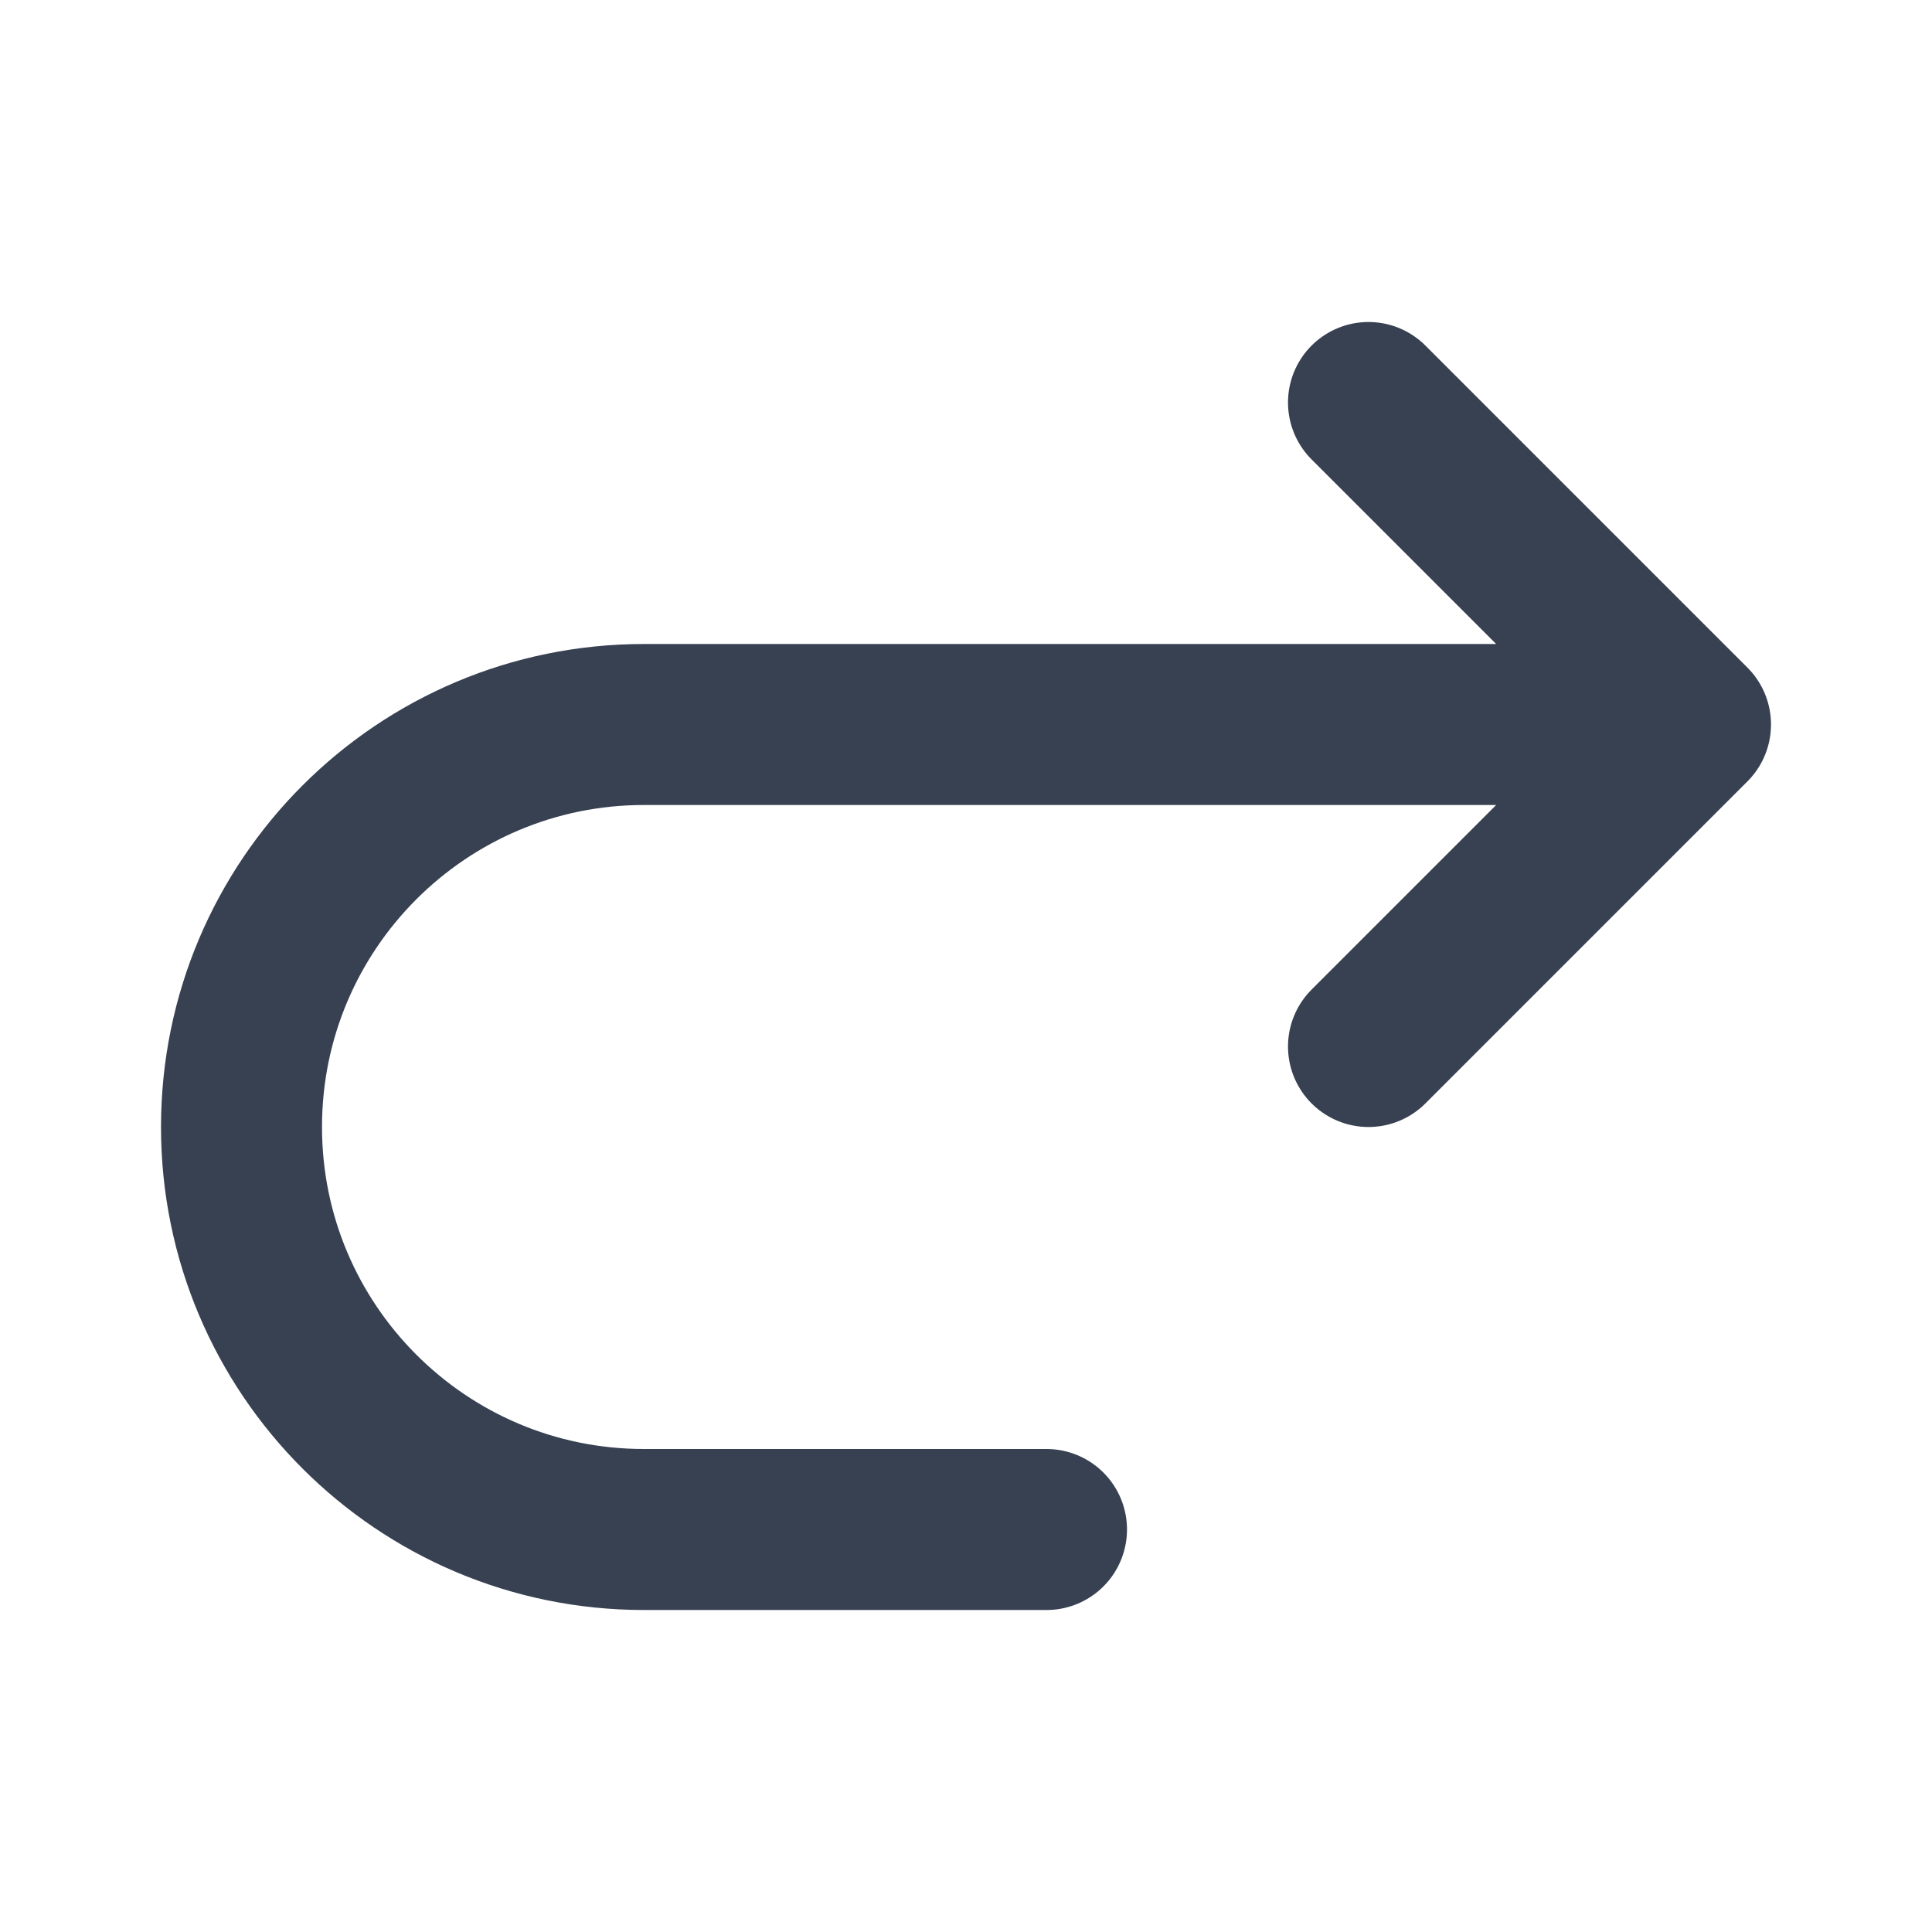
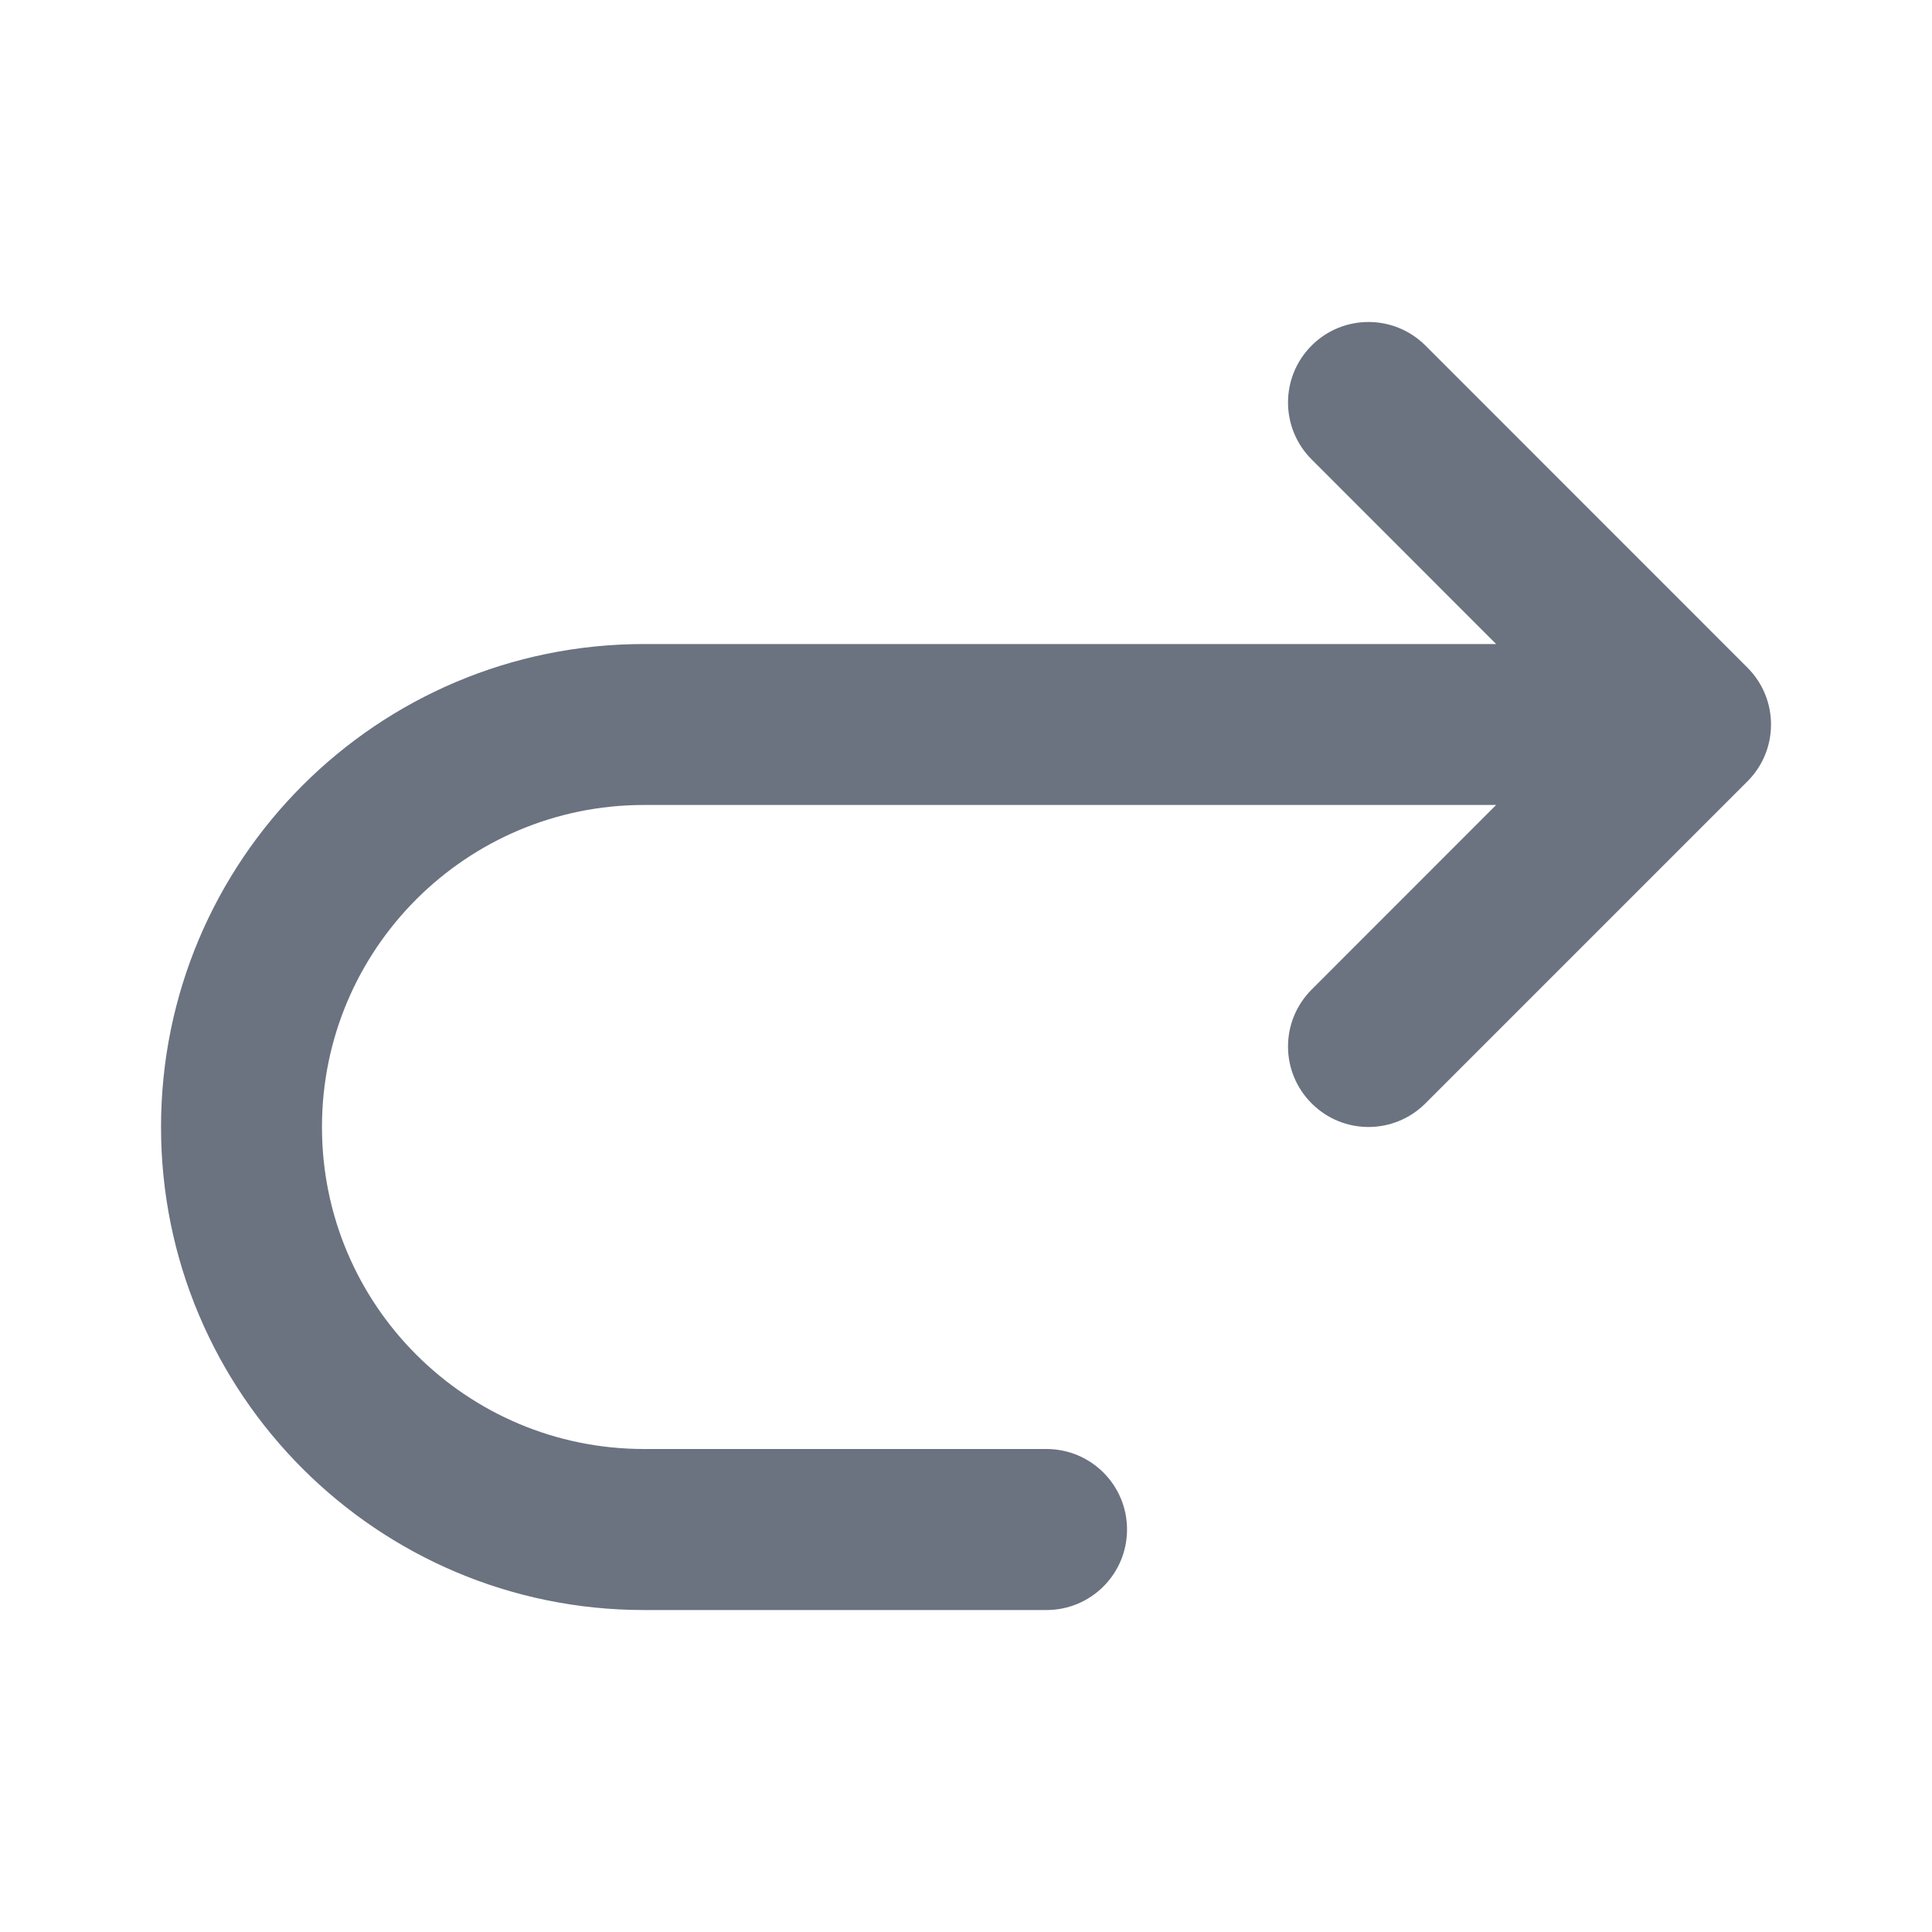
- <svg xmlns="http://www.w3.org/2000/svg" preserveAspectRatio="none" overflow="visible" style="display: block;" width="24" height="24" viewBox="0 0 24 24" fill="none">
-   <g id="ArrowUndoUpRightIcon">
-     <path id="Vector" d="M17 5L21 9L17 13M21 9H8C5.239 9 3 11.239 3 14C3 16.761 5.239 19 8 19H13" stroke-width="2" stroke-linecap="round" stroke-linejoin="round" stroke="#374151" />
+ <svg xmlns="http://www.w3.org/2000/svg" preserveAspectRatio="none" overflow="visible" style="display: block;" width="20" height="20" viewBox="0 0 20 20" fill="none">
+   <g id="Icon">
+     <path id="Vector" d="M1.667 11.667C1.667 8.905 3.905 6.667 6.667 6.667H15.488L13.578 4.756C13.252 4.43 13.252 3.903 13.578 3.577C13.903 3.252 14.43 3.252 14.756 3.577L18.089 6.911C18.415 7.236 18.415 7.764 18.089 8.089L14.756 11.422C14.43 11.748 13.903 11.748 13.578 11.422C13.252 11.097 13.252 10.57 13.578 10.244L15.488 8.333H6.667C4.826 8.333 3.333 9.826 3.333 11.667C3.333 13.508 4.826 15 6.667 15H10.833C11.294 15 11.667 15.373 11.667 15.833C11.667 16.294 11.294 16.667 10.833 16.667H6.667C3.905 16.667 1.667 14.428 1.667 11.667Z" fill="#6B7280" />
  </g>
</svg>
